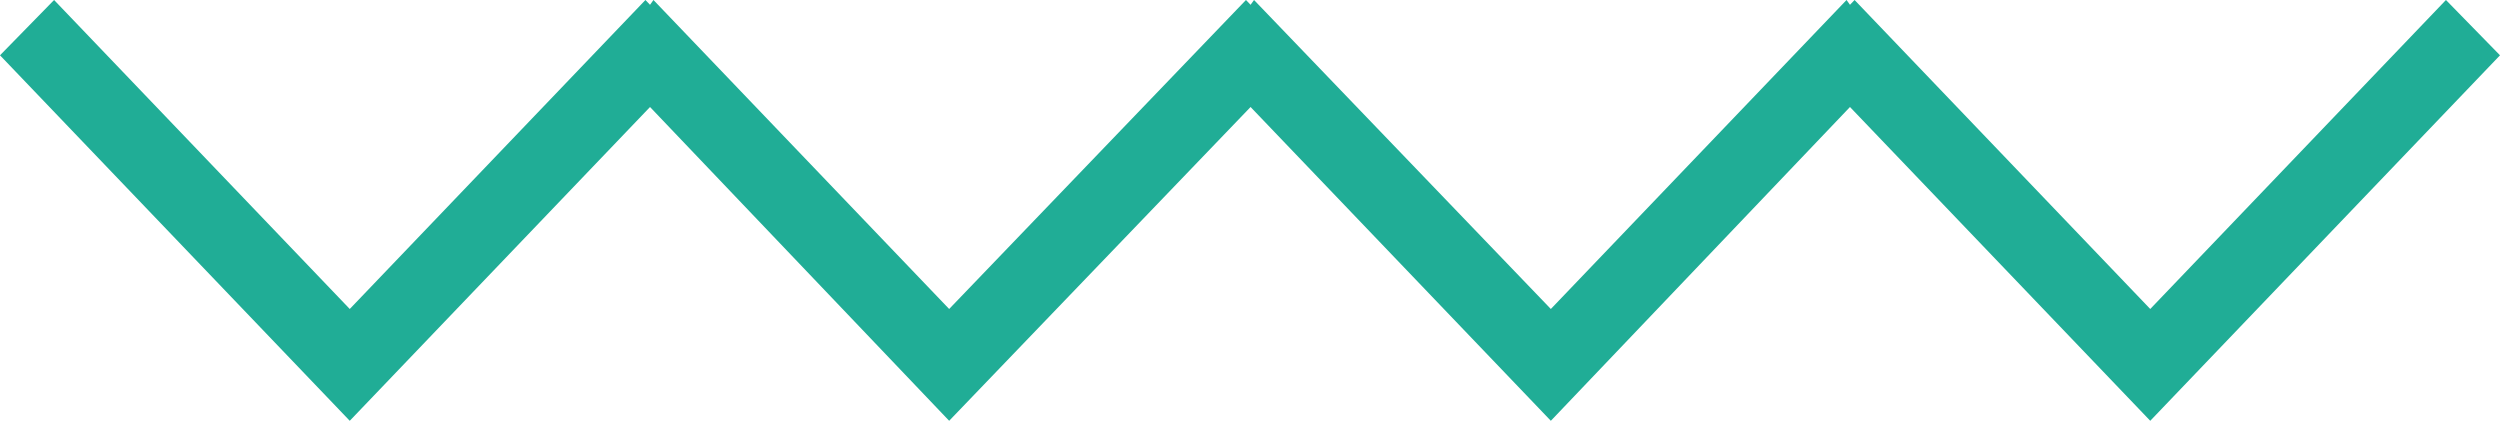
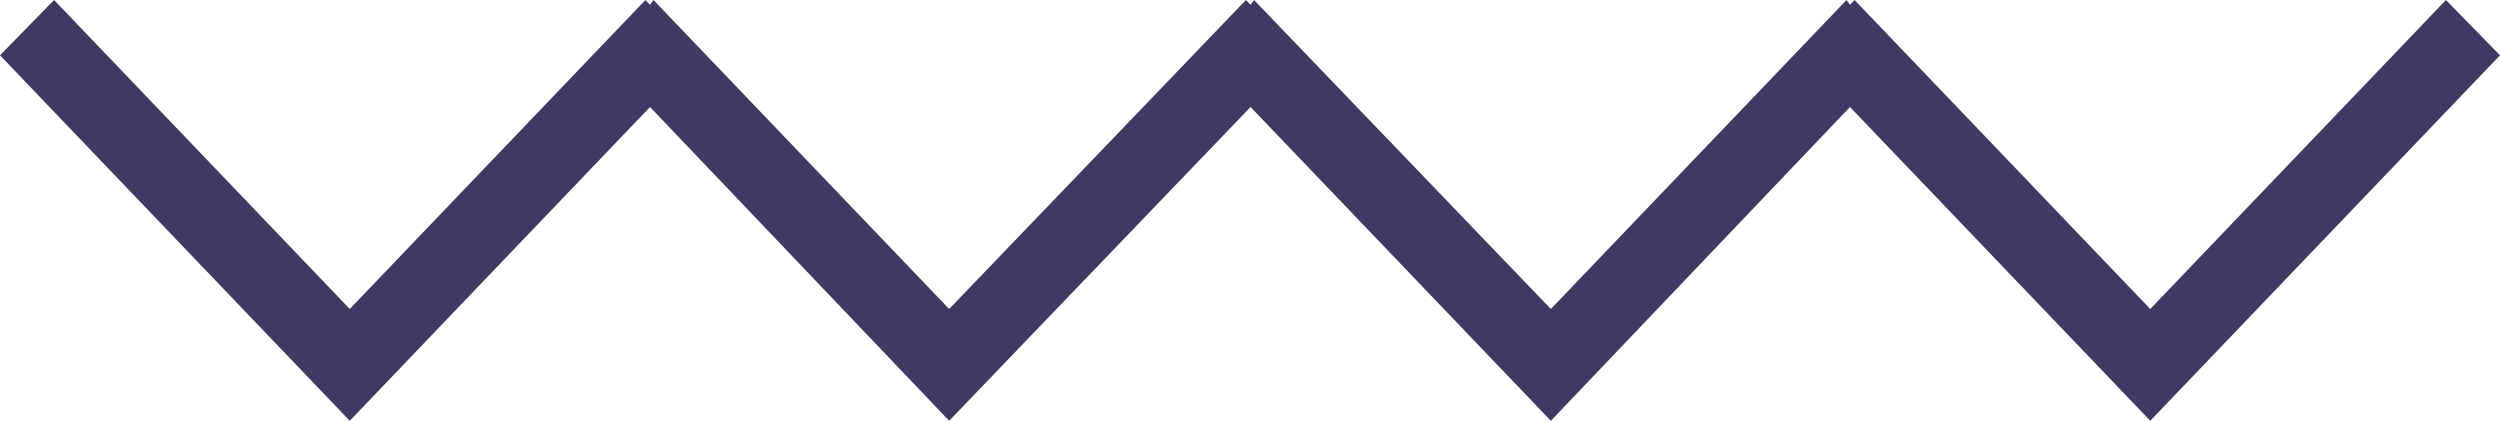
<svg xmlns="http://www.w3.org/2000/svg" width="101" height="17" viewBox="0 0 101 17" fill="none">
-   <path d="M26.261 4.323L38.346 17L50.523 4.323L62.654 17L74.739 4.323L86.87 17L101 2.234L98.816 0L86.87 12.483L74.925 0L74.739 0.194L74.6 0L62.654 12.483L50.663 0L50.523 0.194L50.337 0L38.346 12.483L26.4 0L26.261 0.194L26.075 0L14.13 12.483L2.185 0L0 2.234L14.13 17L26.261 4.323Z" fill="#20AD96" />
+   <path d="M26.261 4.323L38.346 17L50.523 4.323L62.654 17L74.739 4.323L86.87 17L101 2.234L98.816 0L86.87 12.483L74.925 0L74.739 0.194L74.6 0L62.654 12.483L50.663 0L50.523 0.194L50.337 0L38.346 12.483L26.4 0L26.261 0.194L26.075 0L14.13 12.483L2.185 0L0 2.234L14.13 17L26.261 4.323Z" fill="#3F3A64" />
</svg>
